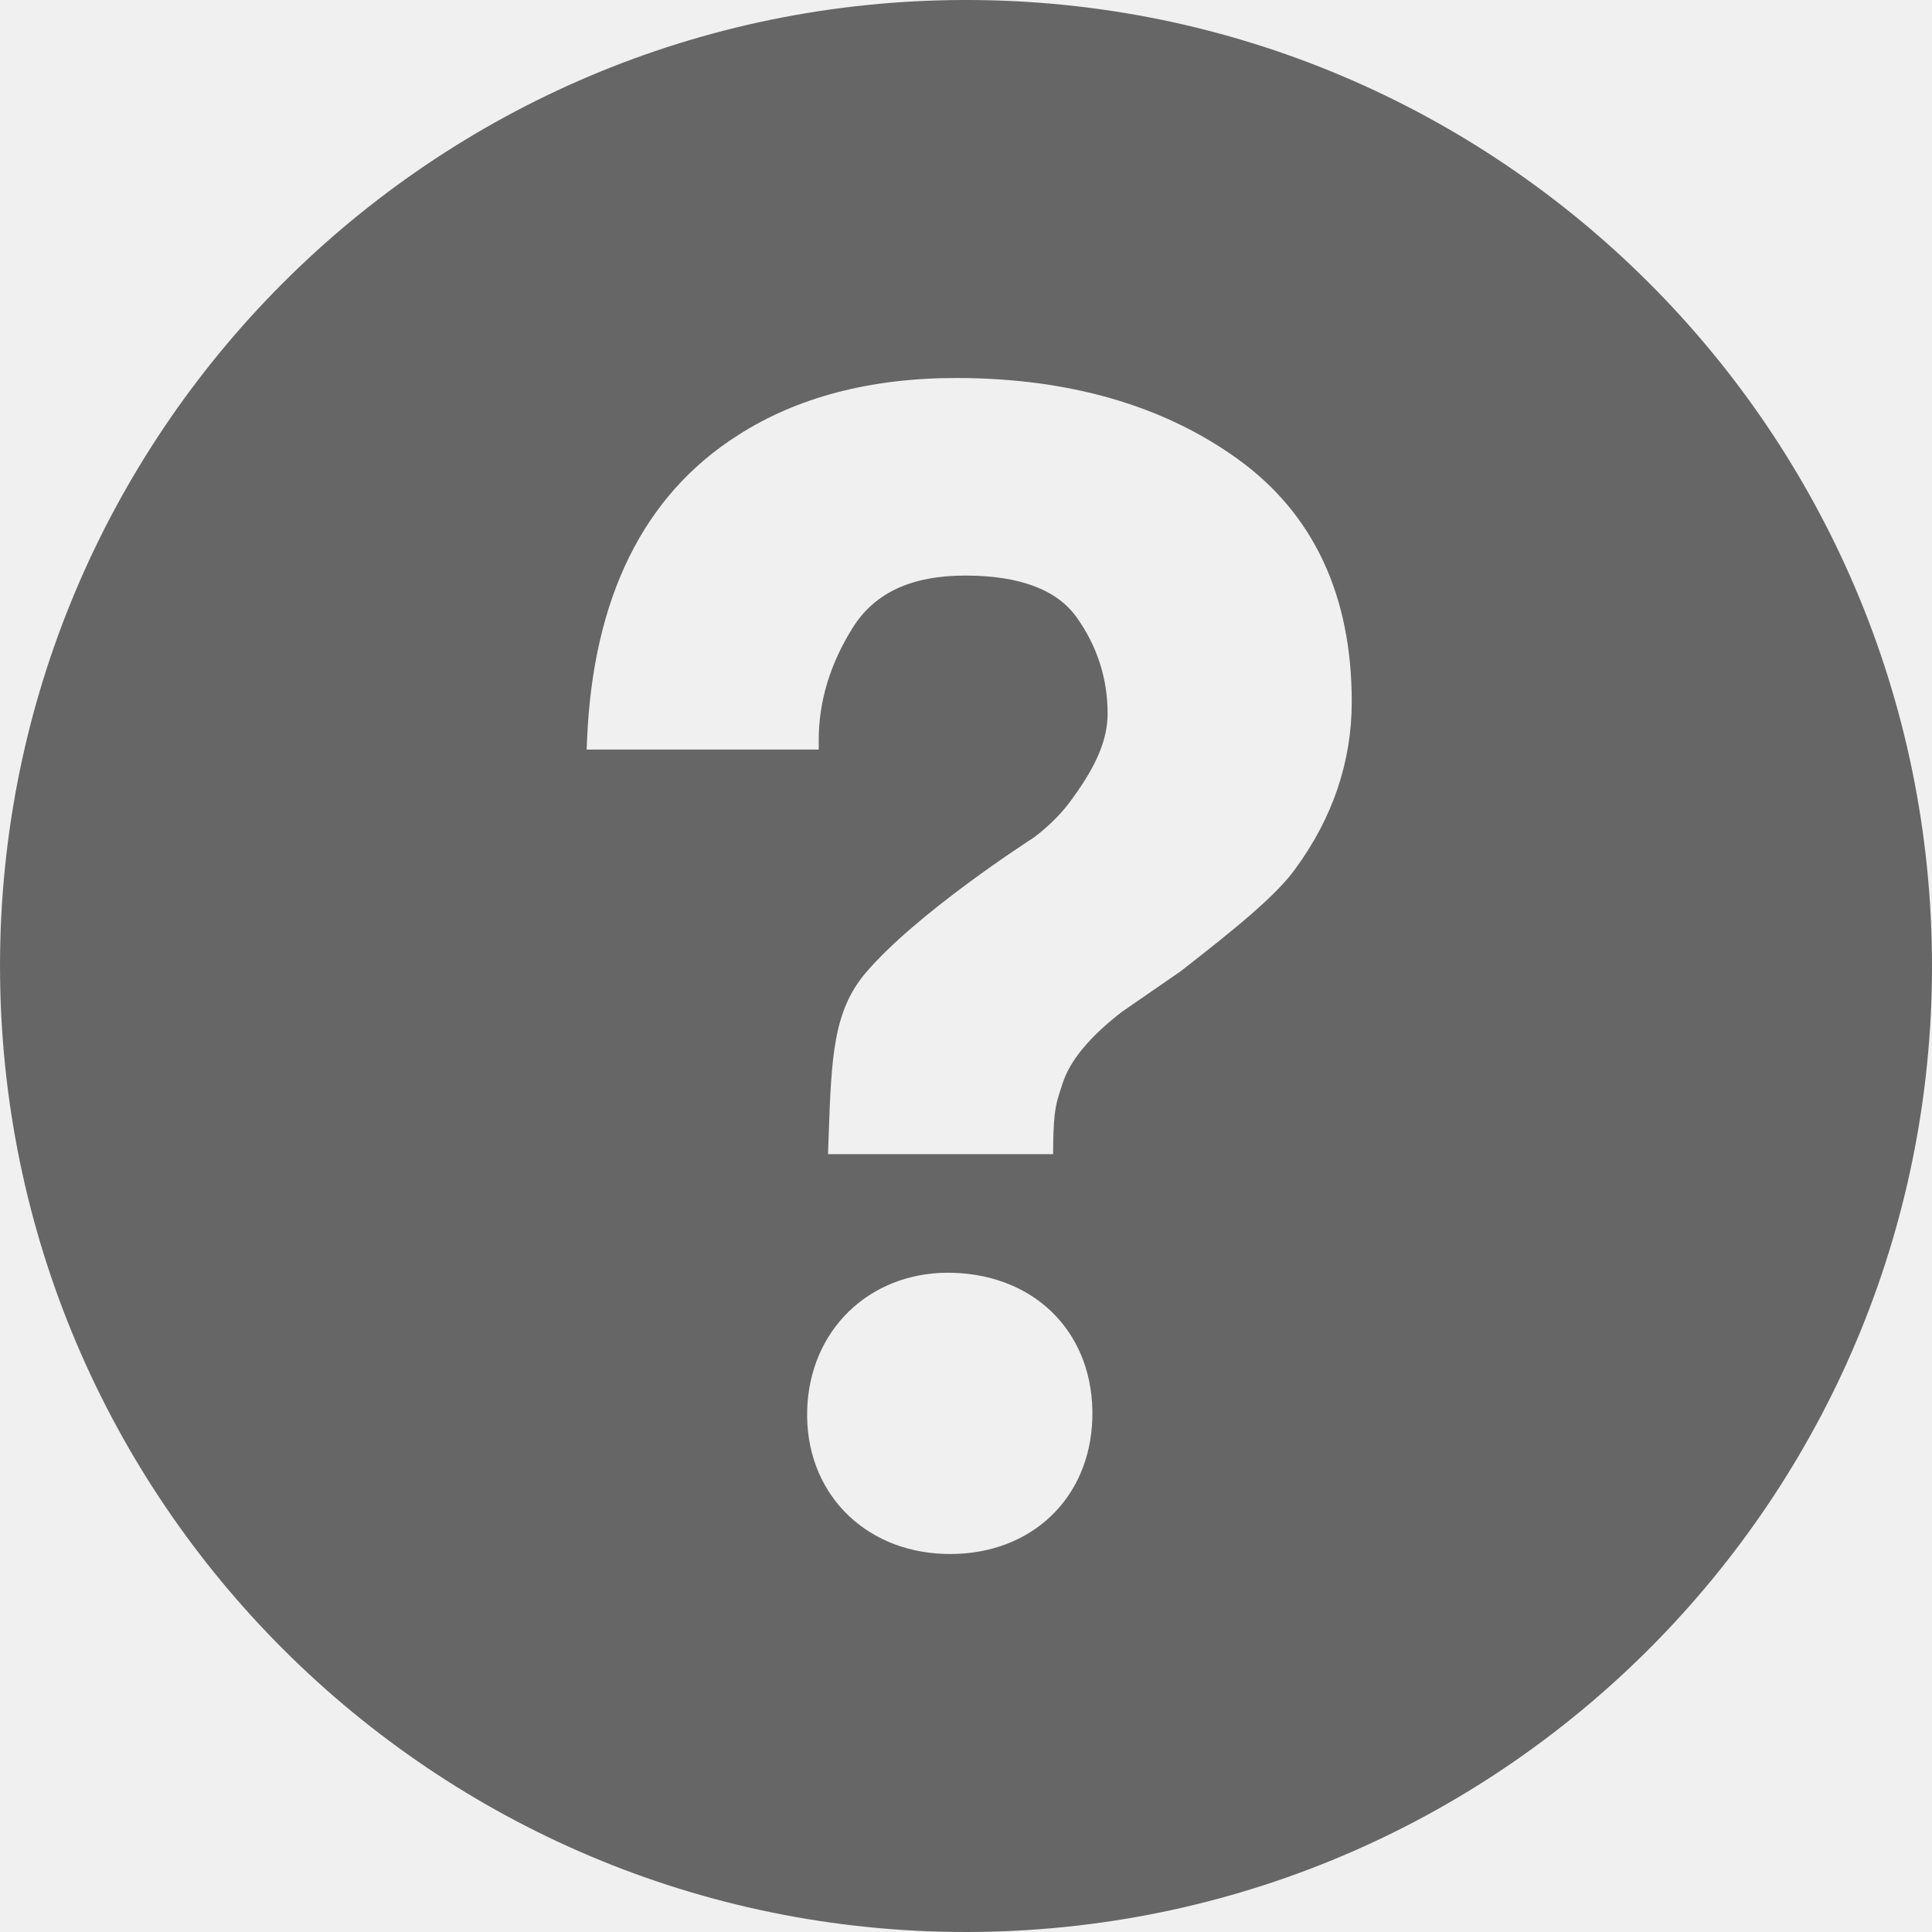
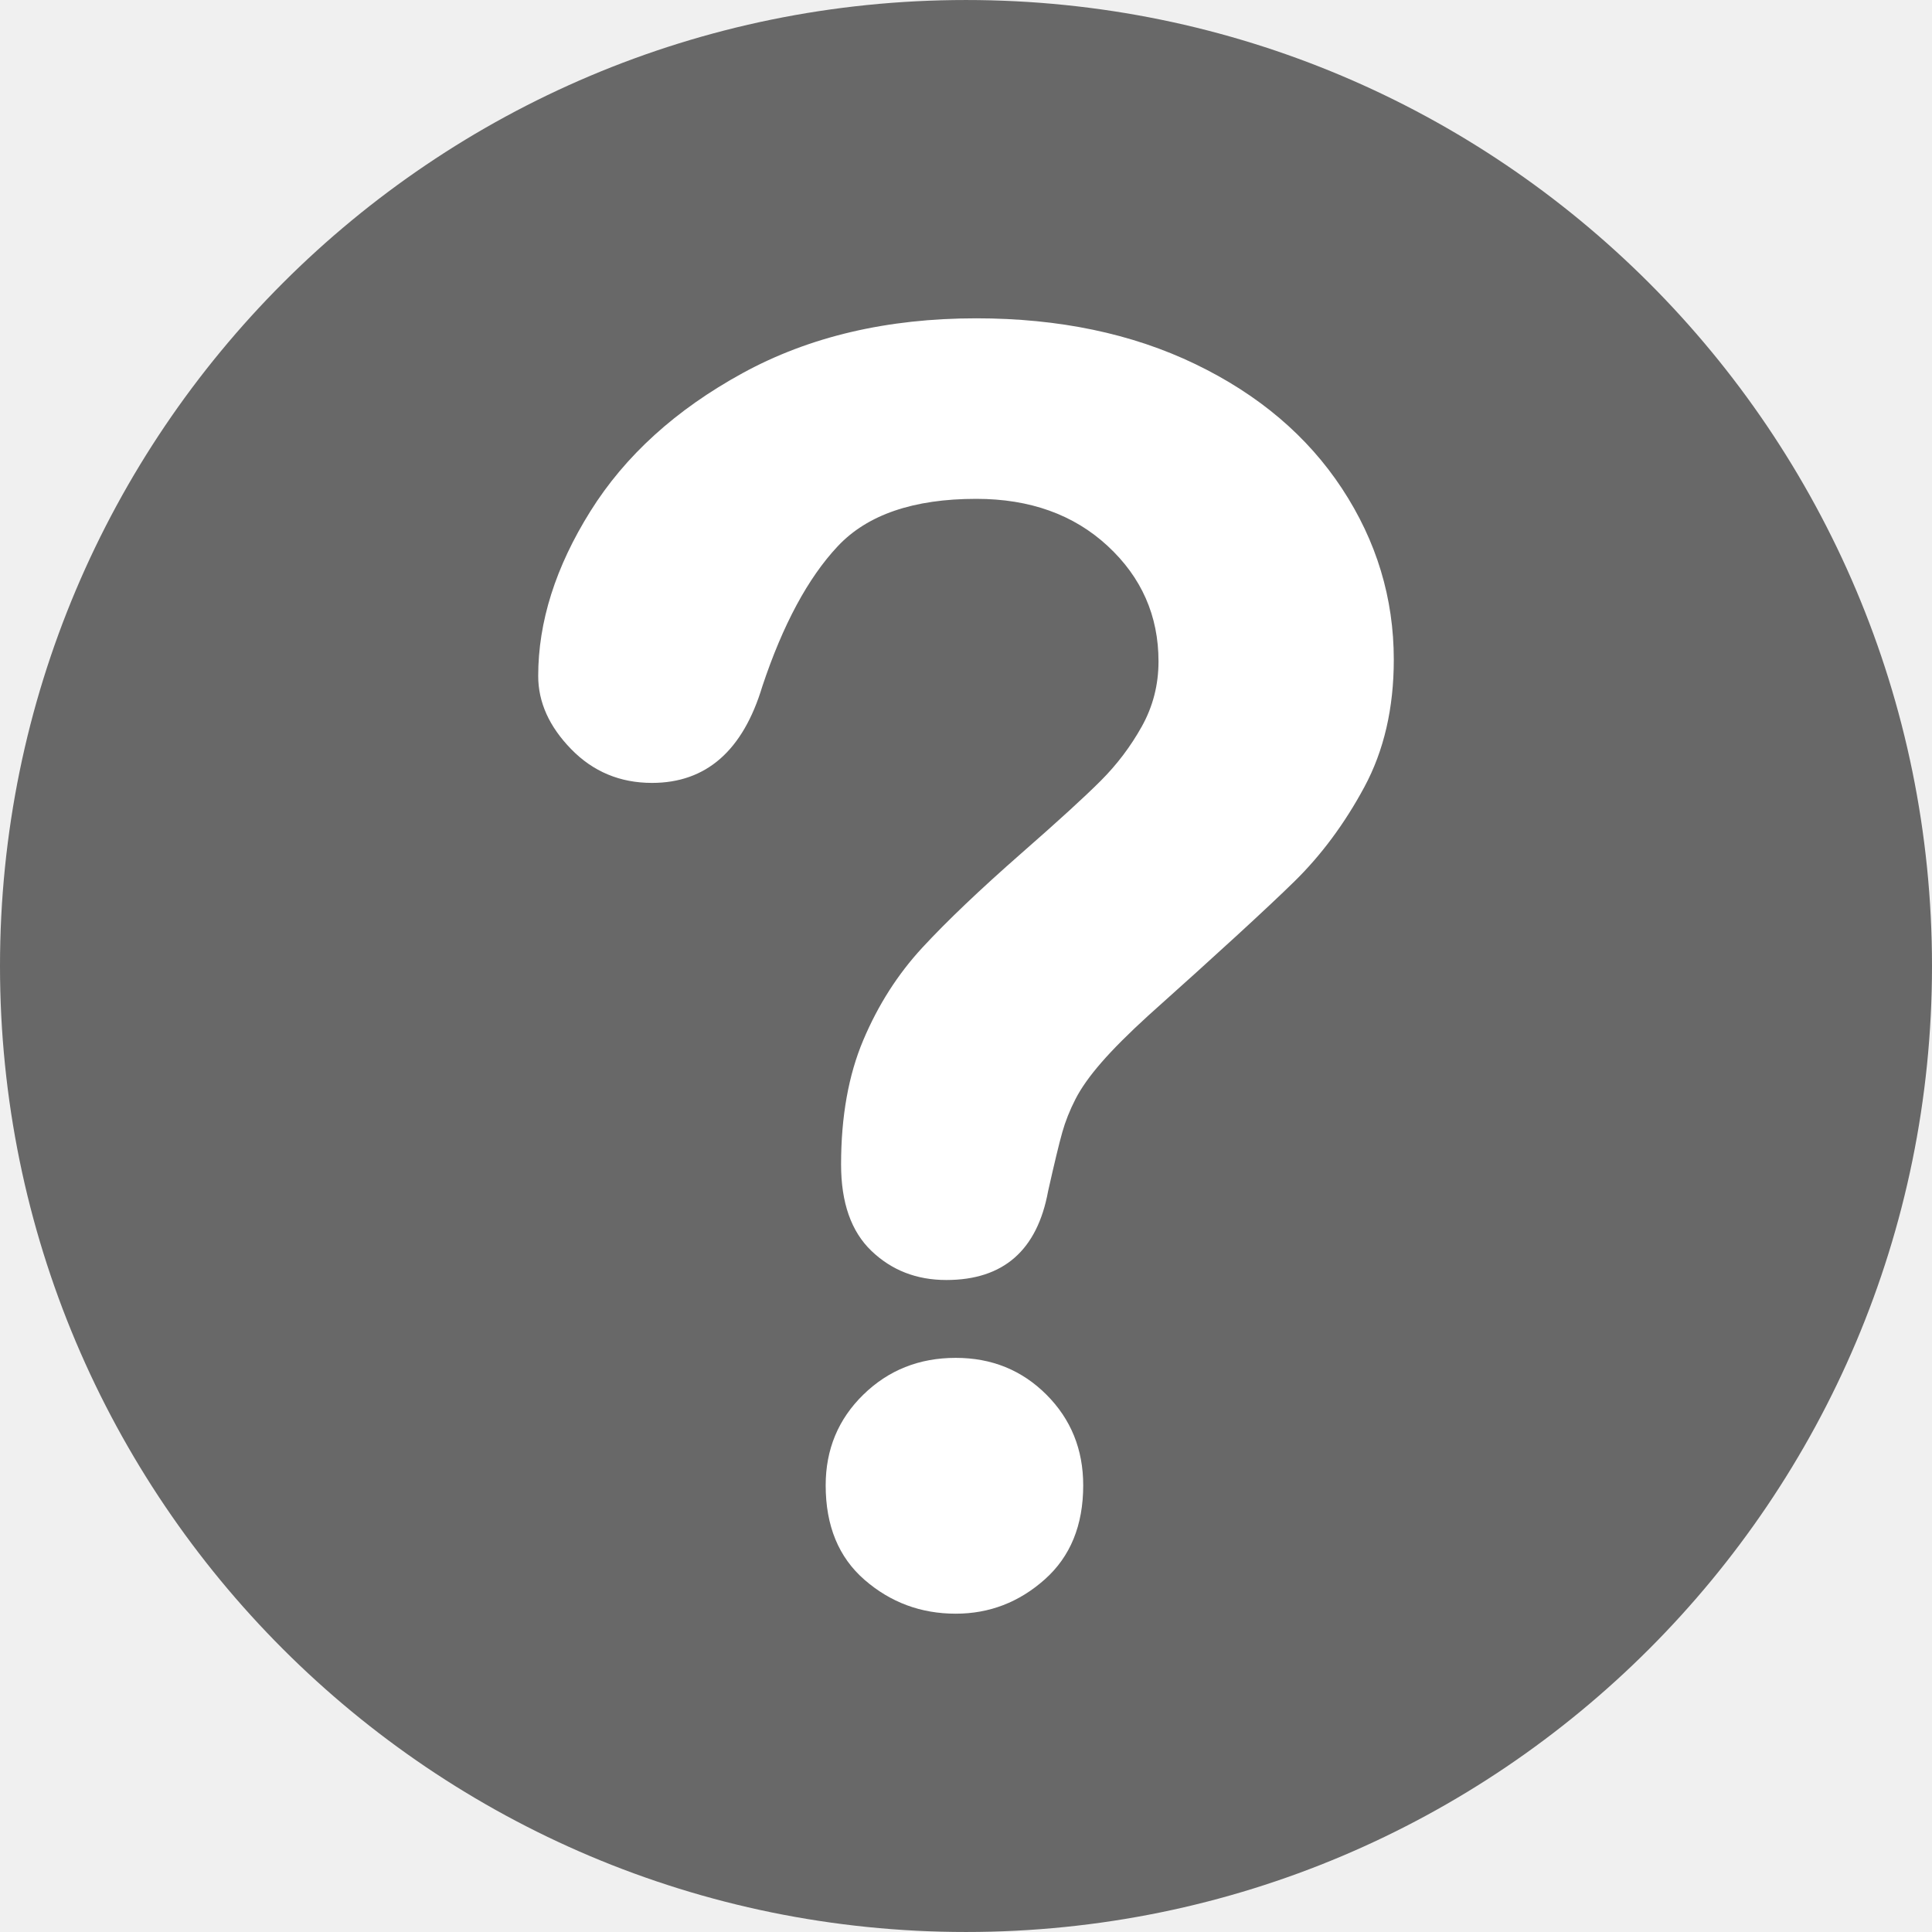
- <svg xmlns="http://www.w3.org/2000/svg" version="1.1" id="Capa_1" x="0px" y="0px" viewBox="0 0 92 92" style="enable-background:new 0 0 92 92;" xml:space="preserve" width="512px" height="512px" class="hovered-paths">
+ <svg xmlns="http://www.w3.org/2000/svg" version="1.1" id="Layer_1" x="0px" y="0px" viewBox="0 0 496.158 496.158" style="enable-background:new 0 0 496.158 496.158;" xml:space="preserve" width="512px" height="512px" class="">
  <g>
-     <g>
-       <path d="M45.386,0.004C19.983,0.344-0.333,21.215,0.005,46.619c0.34,25.393,21.209,45.715,46.611,45.377   c25.398-0.342,45.718-21.213,45.38-46.615C91.656,19.986,70.786-0.335,45.386,0.004z M45.25,74l-0.254-0.004   c-3.912-0.116-6.67-2.998-6.559-6.852c0.109-3.788,2.934-6.538,6.717-6.538l0.227,0.004c4.021,0.119,6.748,2.972,6.635,6.937   C51.904,71.346,49.123,74,45.25,74z M61.705,41.341c-0.92,1.307-2.943,2.93-5.492,4.916l-2.807,1.938   c-1.541,1.198-2.471,2.325-2.82,3.434c-0.275,0.873-0.41,1.104-0.434,2.88l-0.004,0.451H39.43l0.031-0.907   c0.131-3.728,0.223-5.921,1.768-7.733c2.424-2.846,7.771-6.289,7.998-6.435c0.766-0.577,1.412-1.234,1.893-1.936   c1.125-1.551,1.623-2.772,1.623-3.972c0-1.665-0.494-3.205-1.471-4.576c-0.939-1.323-2.723-1.993-5.303-1.993   c-2.559,0-4.311,0.812-5.359,2.478c-1.078,1.713-1.623,3.512-1.623,5.35v0.457H27.936l0.02-0.477   c0.285-6.769,2.701-11.643,7.178-14.487C37.947,18.918,41.447,18,45.531,18c5.346,0,9.859,1.299,13.412,3.861   c3.6,2.596,5.426,6.484,5.426,11.556C64.369,36.254,63.473,38.919,61.705,41.341z" data-original="#030104" class="hovered-path active-path" data-old_color="#030104" fill="#666666" />
-     </g>
+     <path style="fill:#686868" d="M496.158,248.085c0-137.022-111.069-248.082-248.075-248.082C111.07,0.003,0,111.063,0,248.085  c0,137.001,111.07,248.07,248.083,248.07C385.089,496.155,496.158,385.086,496.158,248.085z" data-original="#25B7D3" class="active-path" data-old_color="#25B7D3" />
+     <path style="fill:#FFFFFF" d="M138.216,173.592c0-13.915,4.467-28.015,13.403-42.297c8.933-14.282,21.973-26.11,39.111-35.486  c17.139-9.373,37.134-14.062,59.985-14.062c21.238,0,39.99,3.921,56.25,11.755c16.26,7.838,28.818,18.495,37.683,31.97  c8.861,13.479,13.293,28.125,13.293,43.945c0,12.452-2.527,23.367-7.581,32.739c-5.054,9.376-11.062,17.469-18.018,24.279  c-6.959,6.812-19.446,18.275-37.463,34.388c-4.981,4.542-8.975,8.535-11.975,11.976c-3.004,3.443-5.239,6.592-6.702,9.447  c-1.466,2.857-2.603,5.713-3.406,8.57c-0.807,2.855-2.015,7.875-3.625,15.051c-2.784,15.236-11.501,22.852-26.147,22.852  c-7.618,0-14.028-2.489-19.226-7.471c-5.201-4.979-7.8-12.377-7.8-22.192c0-12.305,1.902-22.962,5.713-31.97  c3.808-9.01,8.861-16.92,15.161-23.73c6.296-6.812,14.794-14.904,25.488-24.28c9.373-8.202,16.15-14.392,20.325-18.567  c4.175-4.175,7.69-8.823,10.547-13.953c2.856-5.126,4.285-10.691,4.285-16.699c0-11.718-4.36-21.605-13.074-29.663  c-8.717-8.054-19.961-12.085-33.728-12.085c-16.116,0-27.981,4.065-35.596,12.195c-7.618,8.13-14.062,20.105-19.336,35.925  c-4.981,16.555-14.43,24.829-28.345,24.829c-8.206,0-15.127-2.891-20.764-8.679C141.035,186.593,138.216,180.331,138.216,173.592z   M245.442,414.412c-8.937,0-16.737-2.895-23.401-8.68c-6.667-5.784-9.998-13.877-9.998-24.279c0-9.229,3.22-16.991,9.668-23.291  c6.444-6.297,14.354-9.448,23.73-9.448c9.229,0,16.991,3.151,23.291,9.448c6.296,6.3,9.448,14.062,9.448,23.291  c0,10.255-3.296,18.312-9.888,24.17C261.7,411.481,254.084,414.412,245.442,414.412z" data-original="#FFFFFF" class="" data-old_color="#FFFFFF" />
  </g>
</svg>
